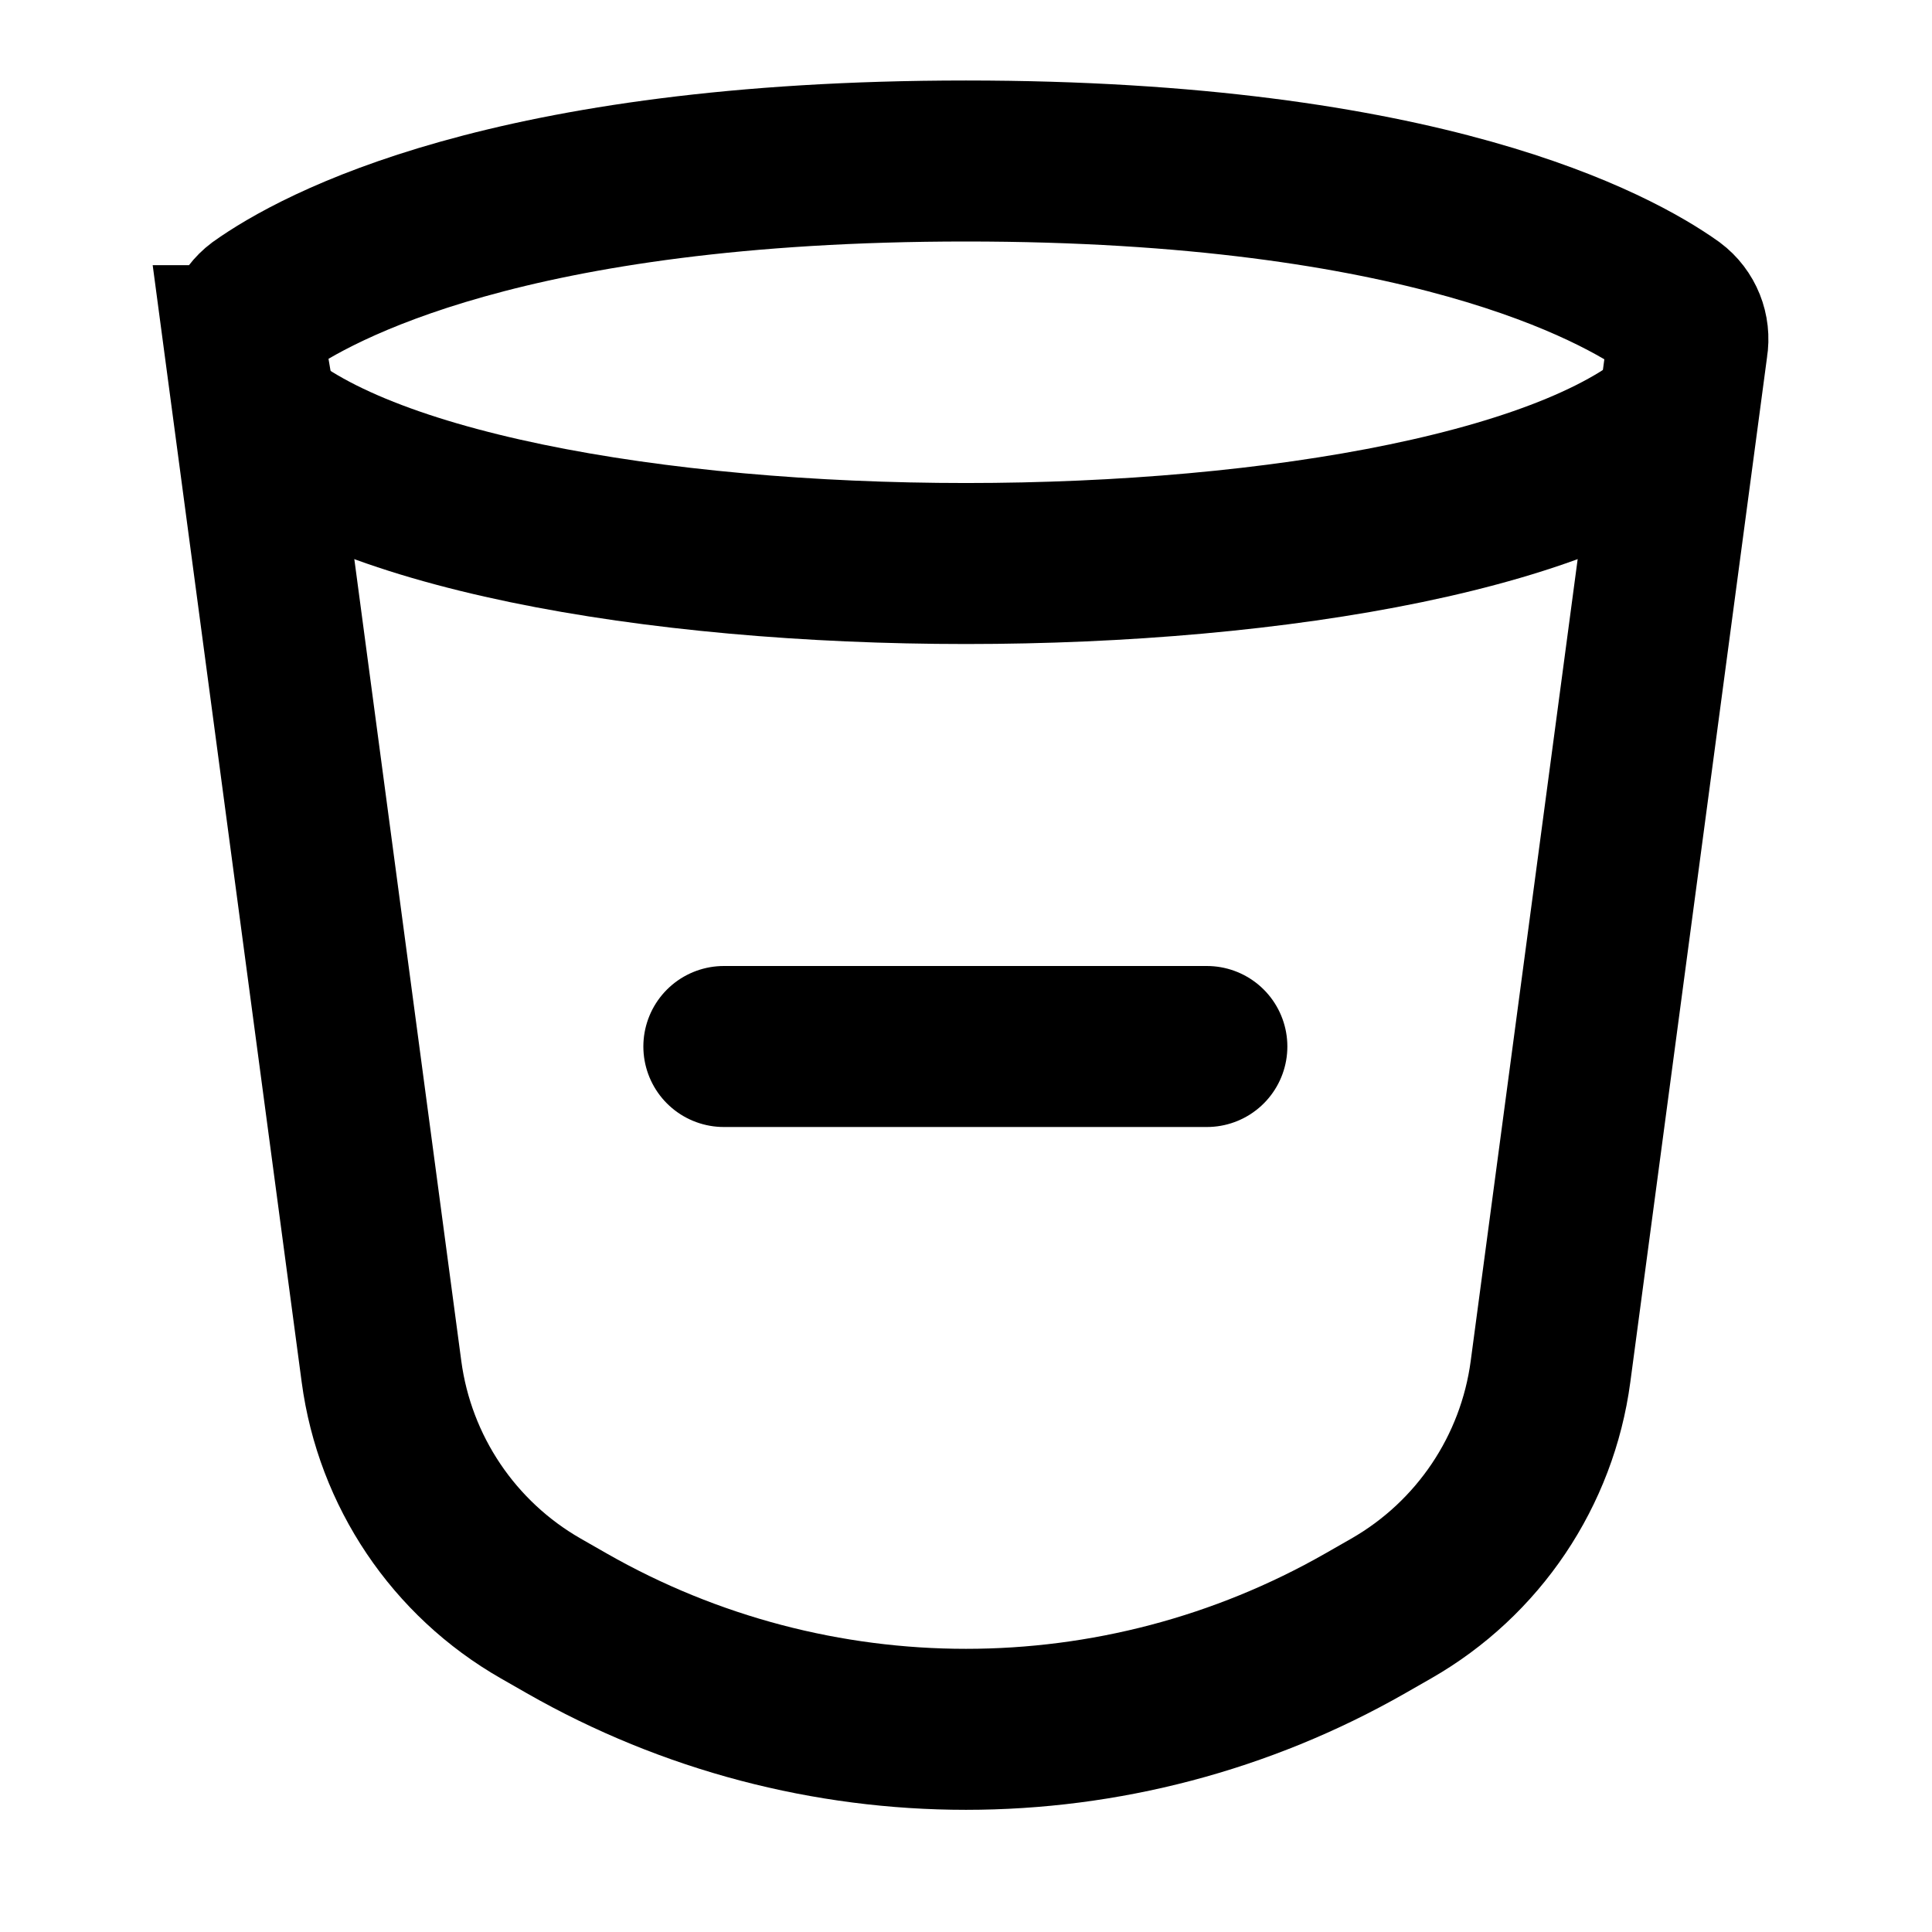
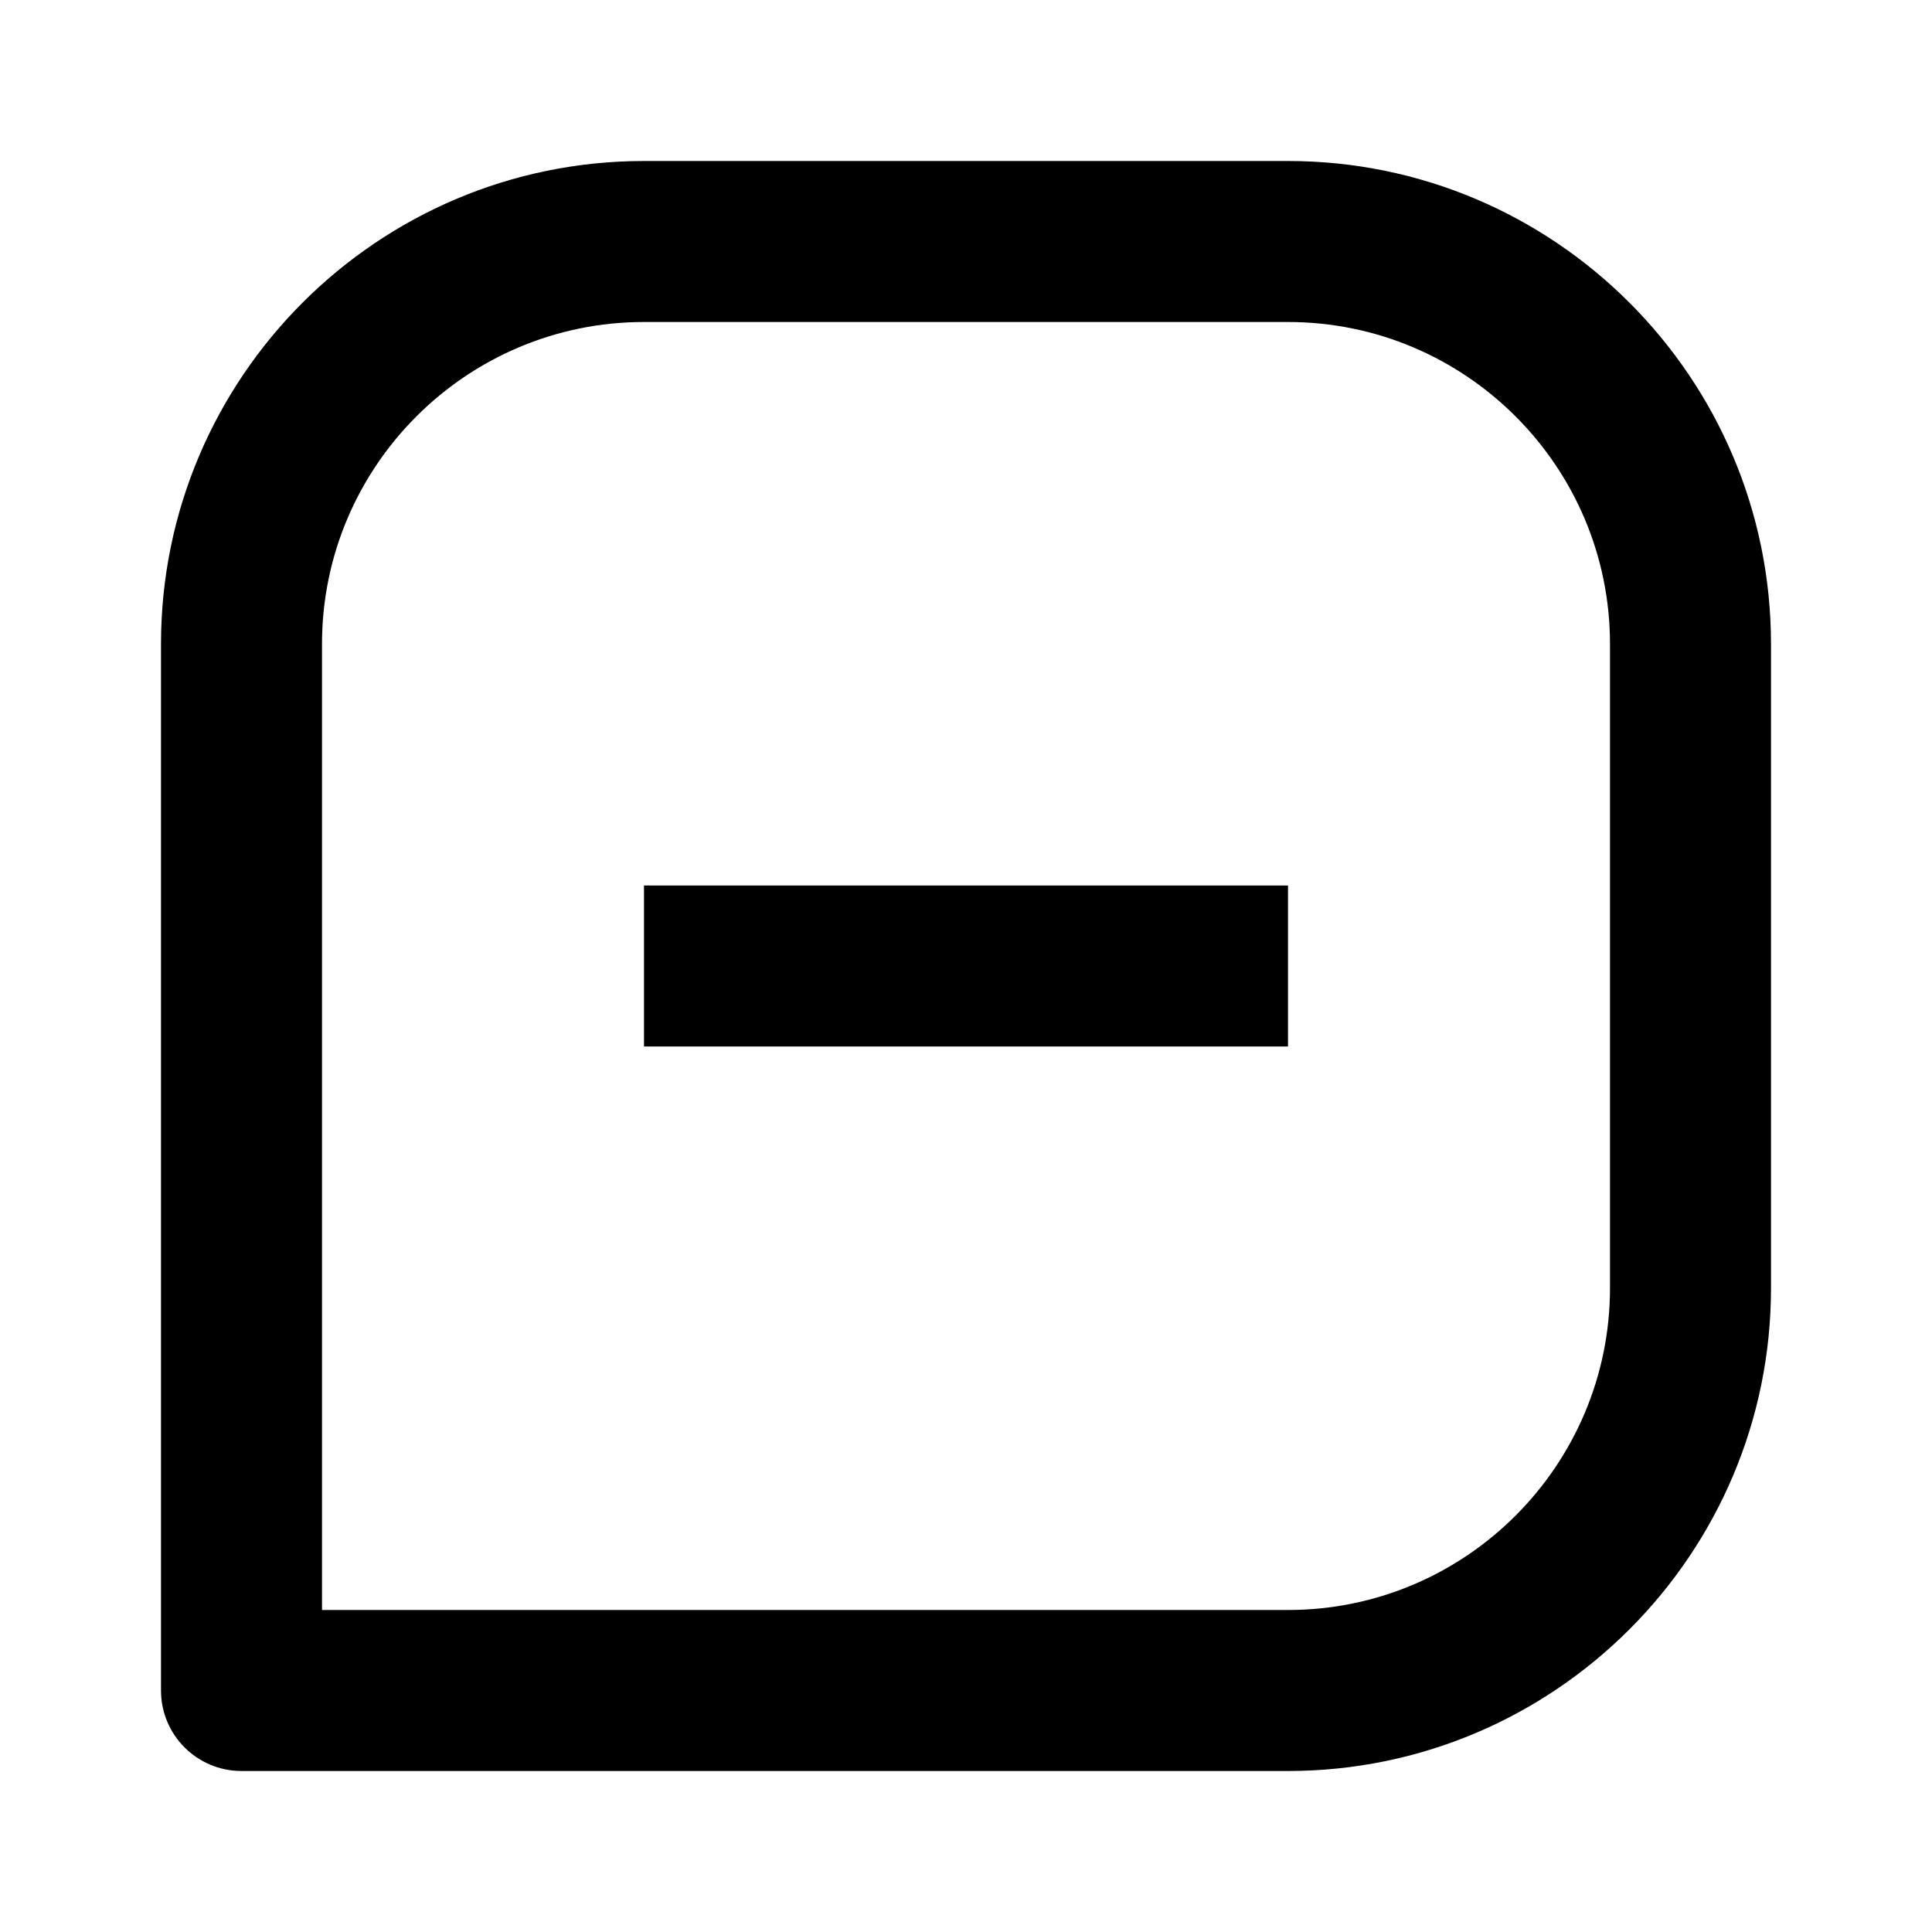
- <svg xmlns="http://www.w3.org/2000/svg" width="64px" height="64px" fill="none" stroke-width="2" viewBox="0 0 24 24" color="#000000">
-   <path stroke="#000000" stroke-width="2" stroke-linecap="round" stroke-linejoin="round" d="M8.992 13h6" />
-   <path stroke="#000000" stroke-width="2" d="M3.04 4.294a.496.496 0 0 1 .191-.479C3.927 3.32 6.314 2 12 2s8.073 1.32 8.769 1.815a.496.496 0 0 1 .192.479l-1.7 12.744a4 4 0 0 1-1.98 2.944l-.32.183a10 10 0 0 1-9.922 0l-.32-.183a4 4 0 0 1-1.98-2.944l-1.7-12.744Z" />
-   <path stroke="#000000" stroke-width="2" d="M3 5c2.571 2.667 15.429 2.667 18 0" />
+ <svg xmlns="http://www.w3.org/2000/svg" width="24" height="24" viewBox="0 0 24 24">
+   <path d="M16 2H8C4.691 2 2 4.691 2 8v13a1 1 0 0 0 1 1h13c3.309 0 6-2.691 6-6V8c0-3.309-2.691-6-6-6zm4 14c0 2.206-1.794 4-4 4H4V8c0-2.206 1.794-4 4-4h8c2.206 0 4 1.794 4 4v8z" />
+   <path d="M8 11h8v2H8z" />
</svg>
